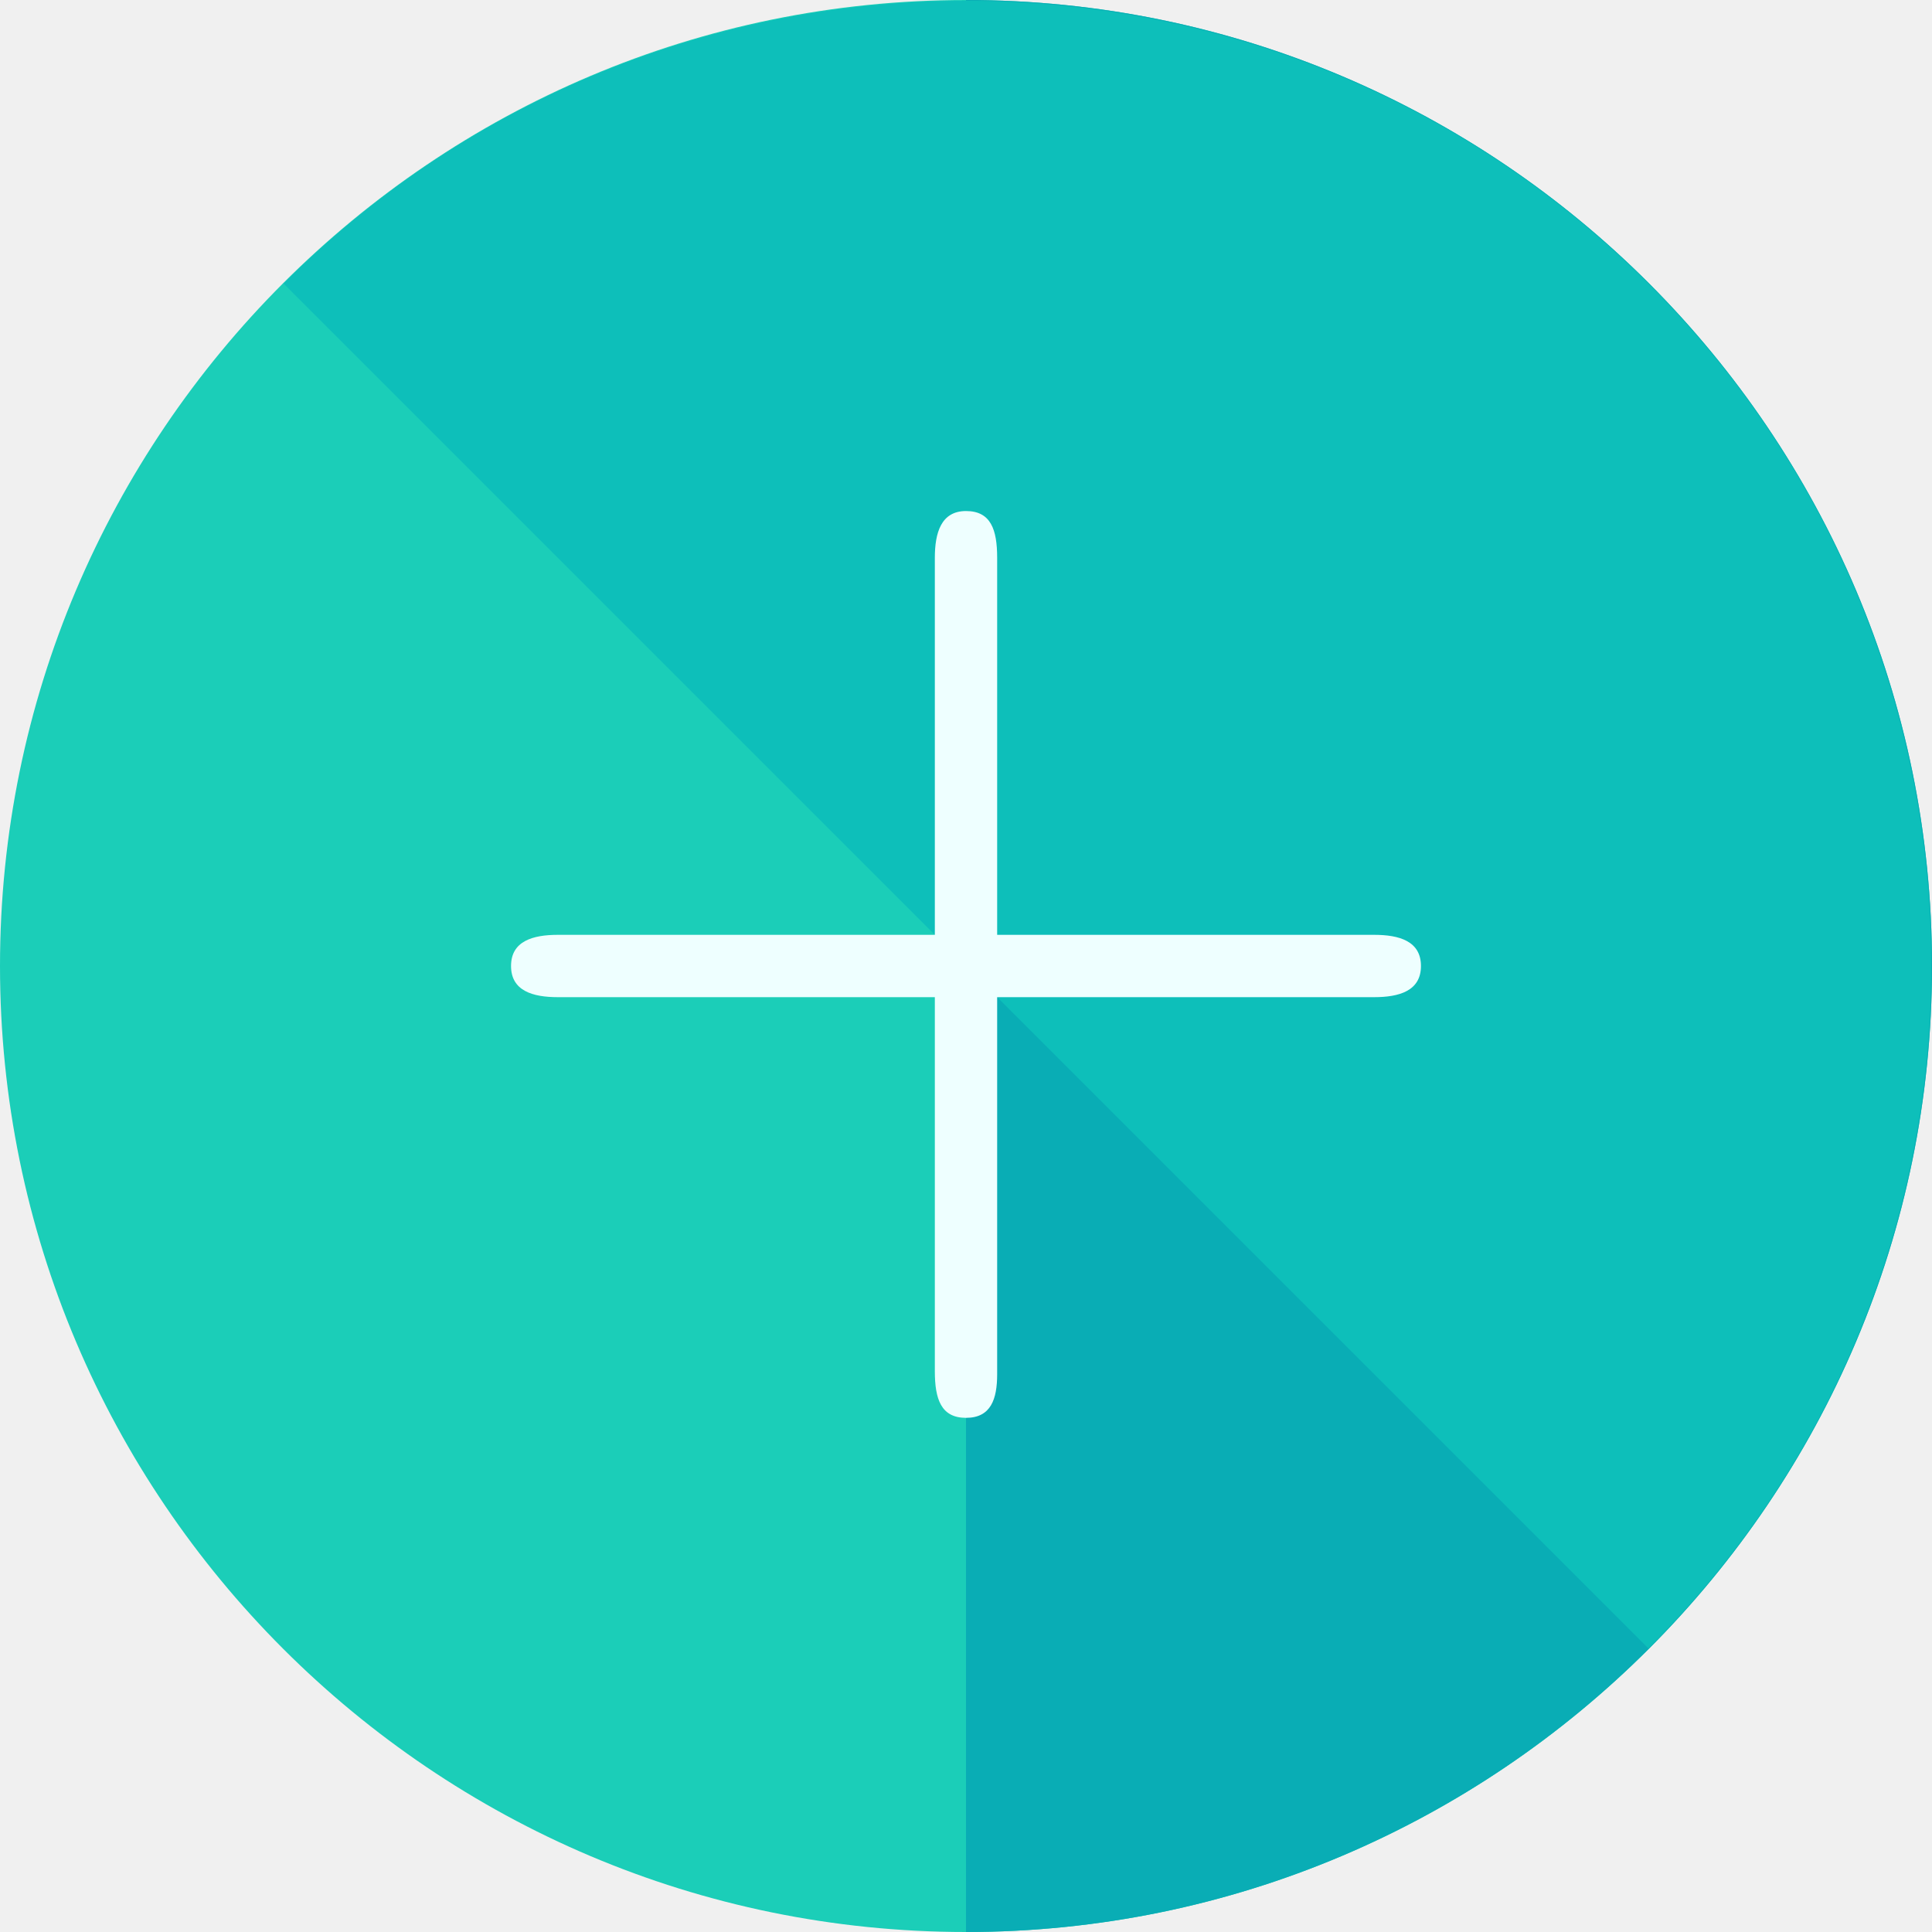
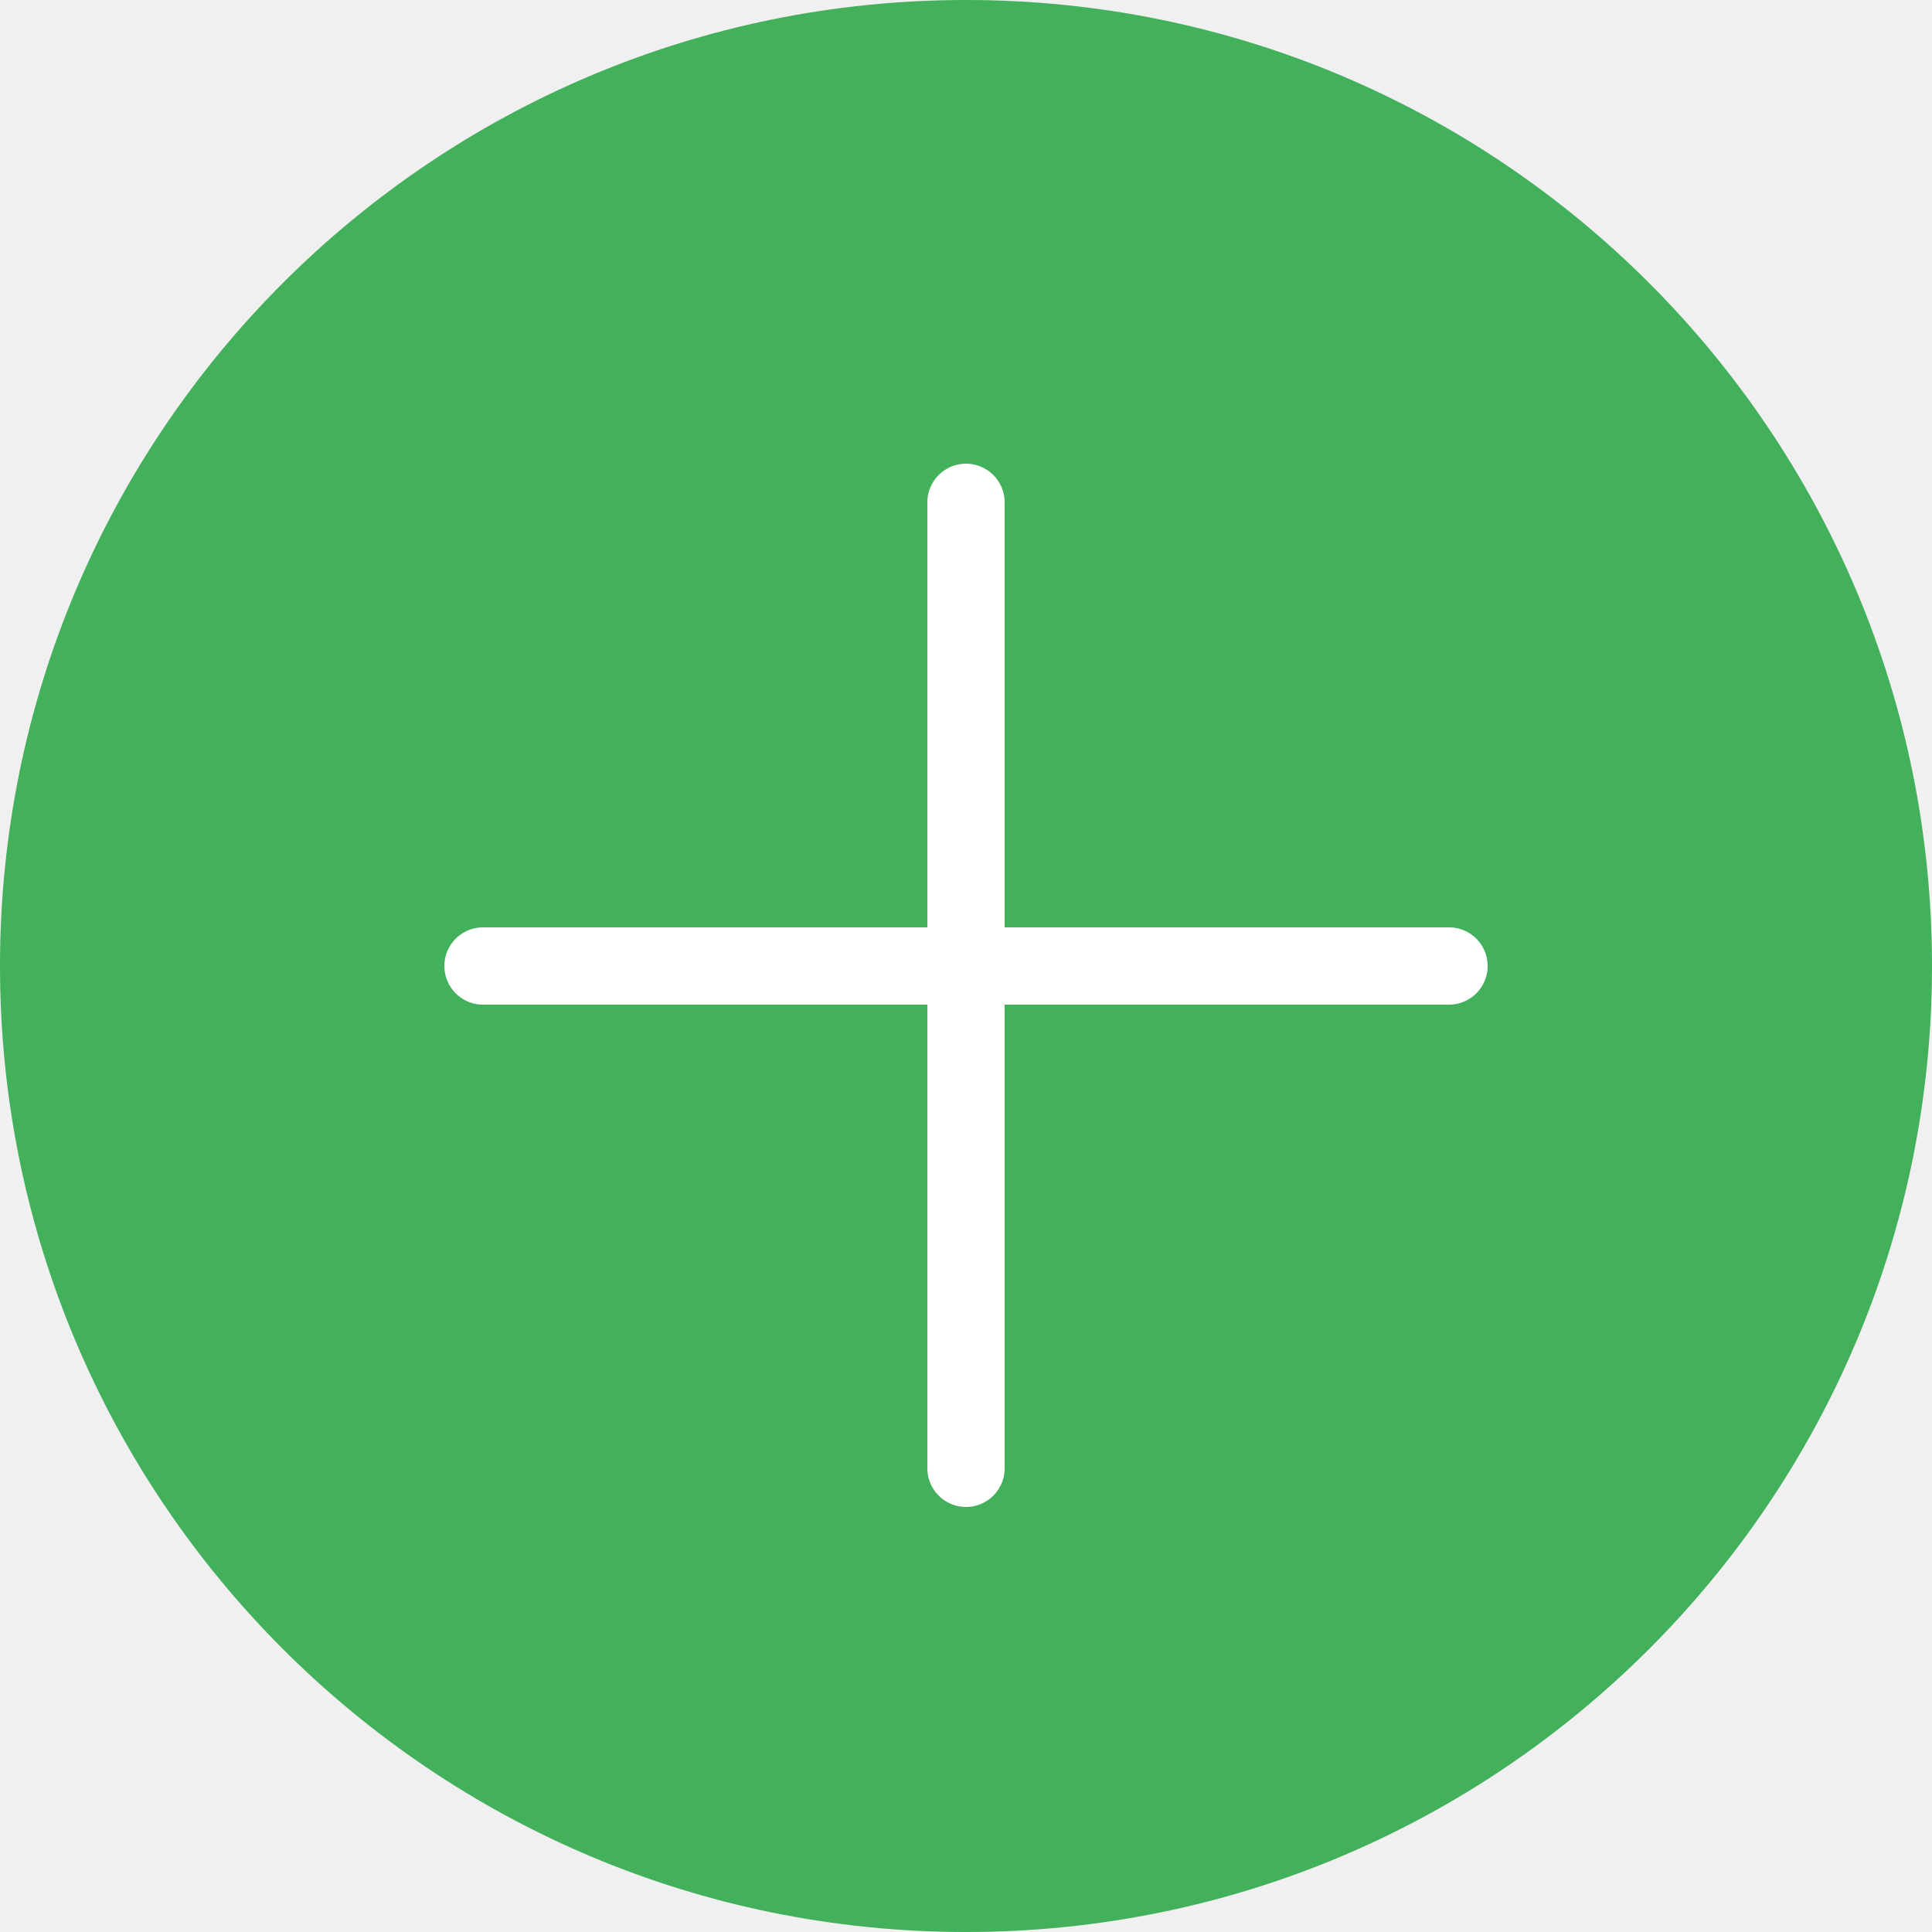
- <svg xmlns="http://www.w3.org/2000/svg" version="1.1" id="Layer_1" x="0px" y="0px" viewBox="0 0 496 496" style="enable-background:new 0 0 496 496;" xml:space="preserve">
-   <path style="fill:#1BCEB8;" d="M496,248c0,136.8-111.2,248-248,248S0,384.8,0,248S111.2,0,248,0S496,111.2,496,248z" />
-   <path style="fill:#09ADB5;" d="M248,0c136.8,0,248,111.2,248,248S384.8,496,248,496" />
-   <path style="fill:#0DBFBA;" d="M72.8,72.8c96.8-96.8,253.6-96.8,350.4,0s96.8,253.6,0,350.4" />
-   <g>
-     <path style="fill:#EEFFFF;" d="M352.8,256H143.2c-6.4,0-12-1.6-12-8s5.6-8,12-8h209.6c6.4,0,12,1.6,12,8S359.2,256,352.8,256z" />
-     <path style="fill:#EEFFFF;" d="M248,364c-6.4,0-8-4.8-8-12V143.2c0-6.4,1.6-12,8-12s8,4.8,8,12v209.6C256,359.2,254.4,364,248,364z   " />
-   </g>
+ <svg xmlns="http://www.w3.org/2000/svg" version="1.1" id="Capa_1" x="0px" y="0px" viewBox="0 0 50 50" style="enable-background:new 0 0 50 50;" xml:space="preserve">
+   <circle style="fill:#43B05C;" cx="25" cy="25" r="25" />
+   <line style="fill:none;stroke:#FFFFFF;stroke-width:2;stroke-linecap:round;stroke-linejoin:round;stroke-miterlimit:10;" x1="25" y1="13" x2="25" y2="38" />
+   <line style="fill:none;stroke:#FFFFFF;stroke-width:2;stroke-linecap:round;stroke-linejoin:round;stroke-miterlimit:10;" x1="37.5" y1="25" x2="12.5" y2="25" />
  <g>
</g>
  <g>
</g>
  <g>
</g>
  <g>
</g>
  <g>
</g>
  <g>
</g>
  <g>
</g>
  <g>
</g>
  <g>
</g>
  <g>
</g>
  <g>
</g>
  <g>
</g>
  <g>
</g>
  <g>
</g>
  <g>
</g>
</svg>
